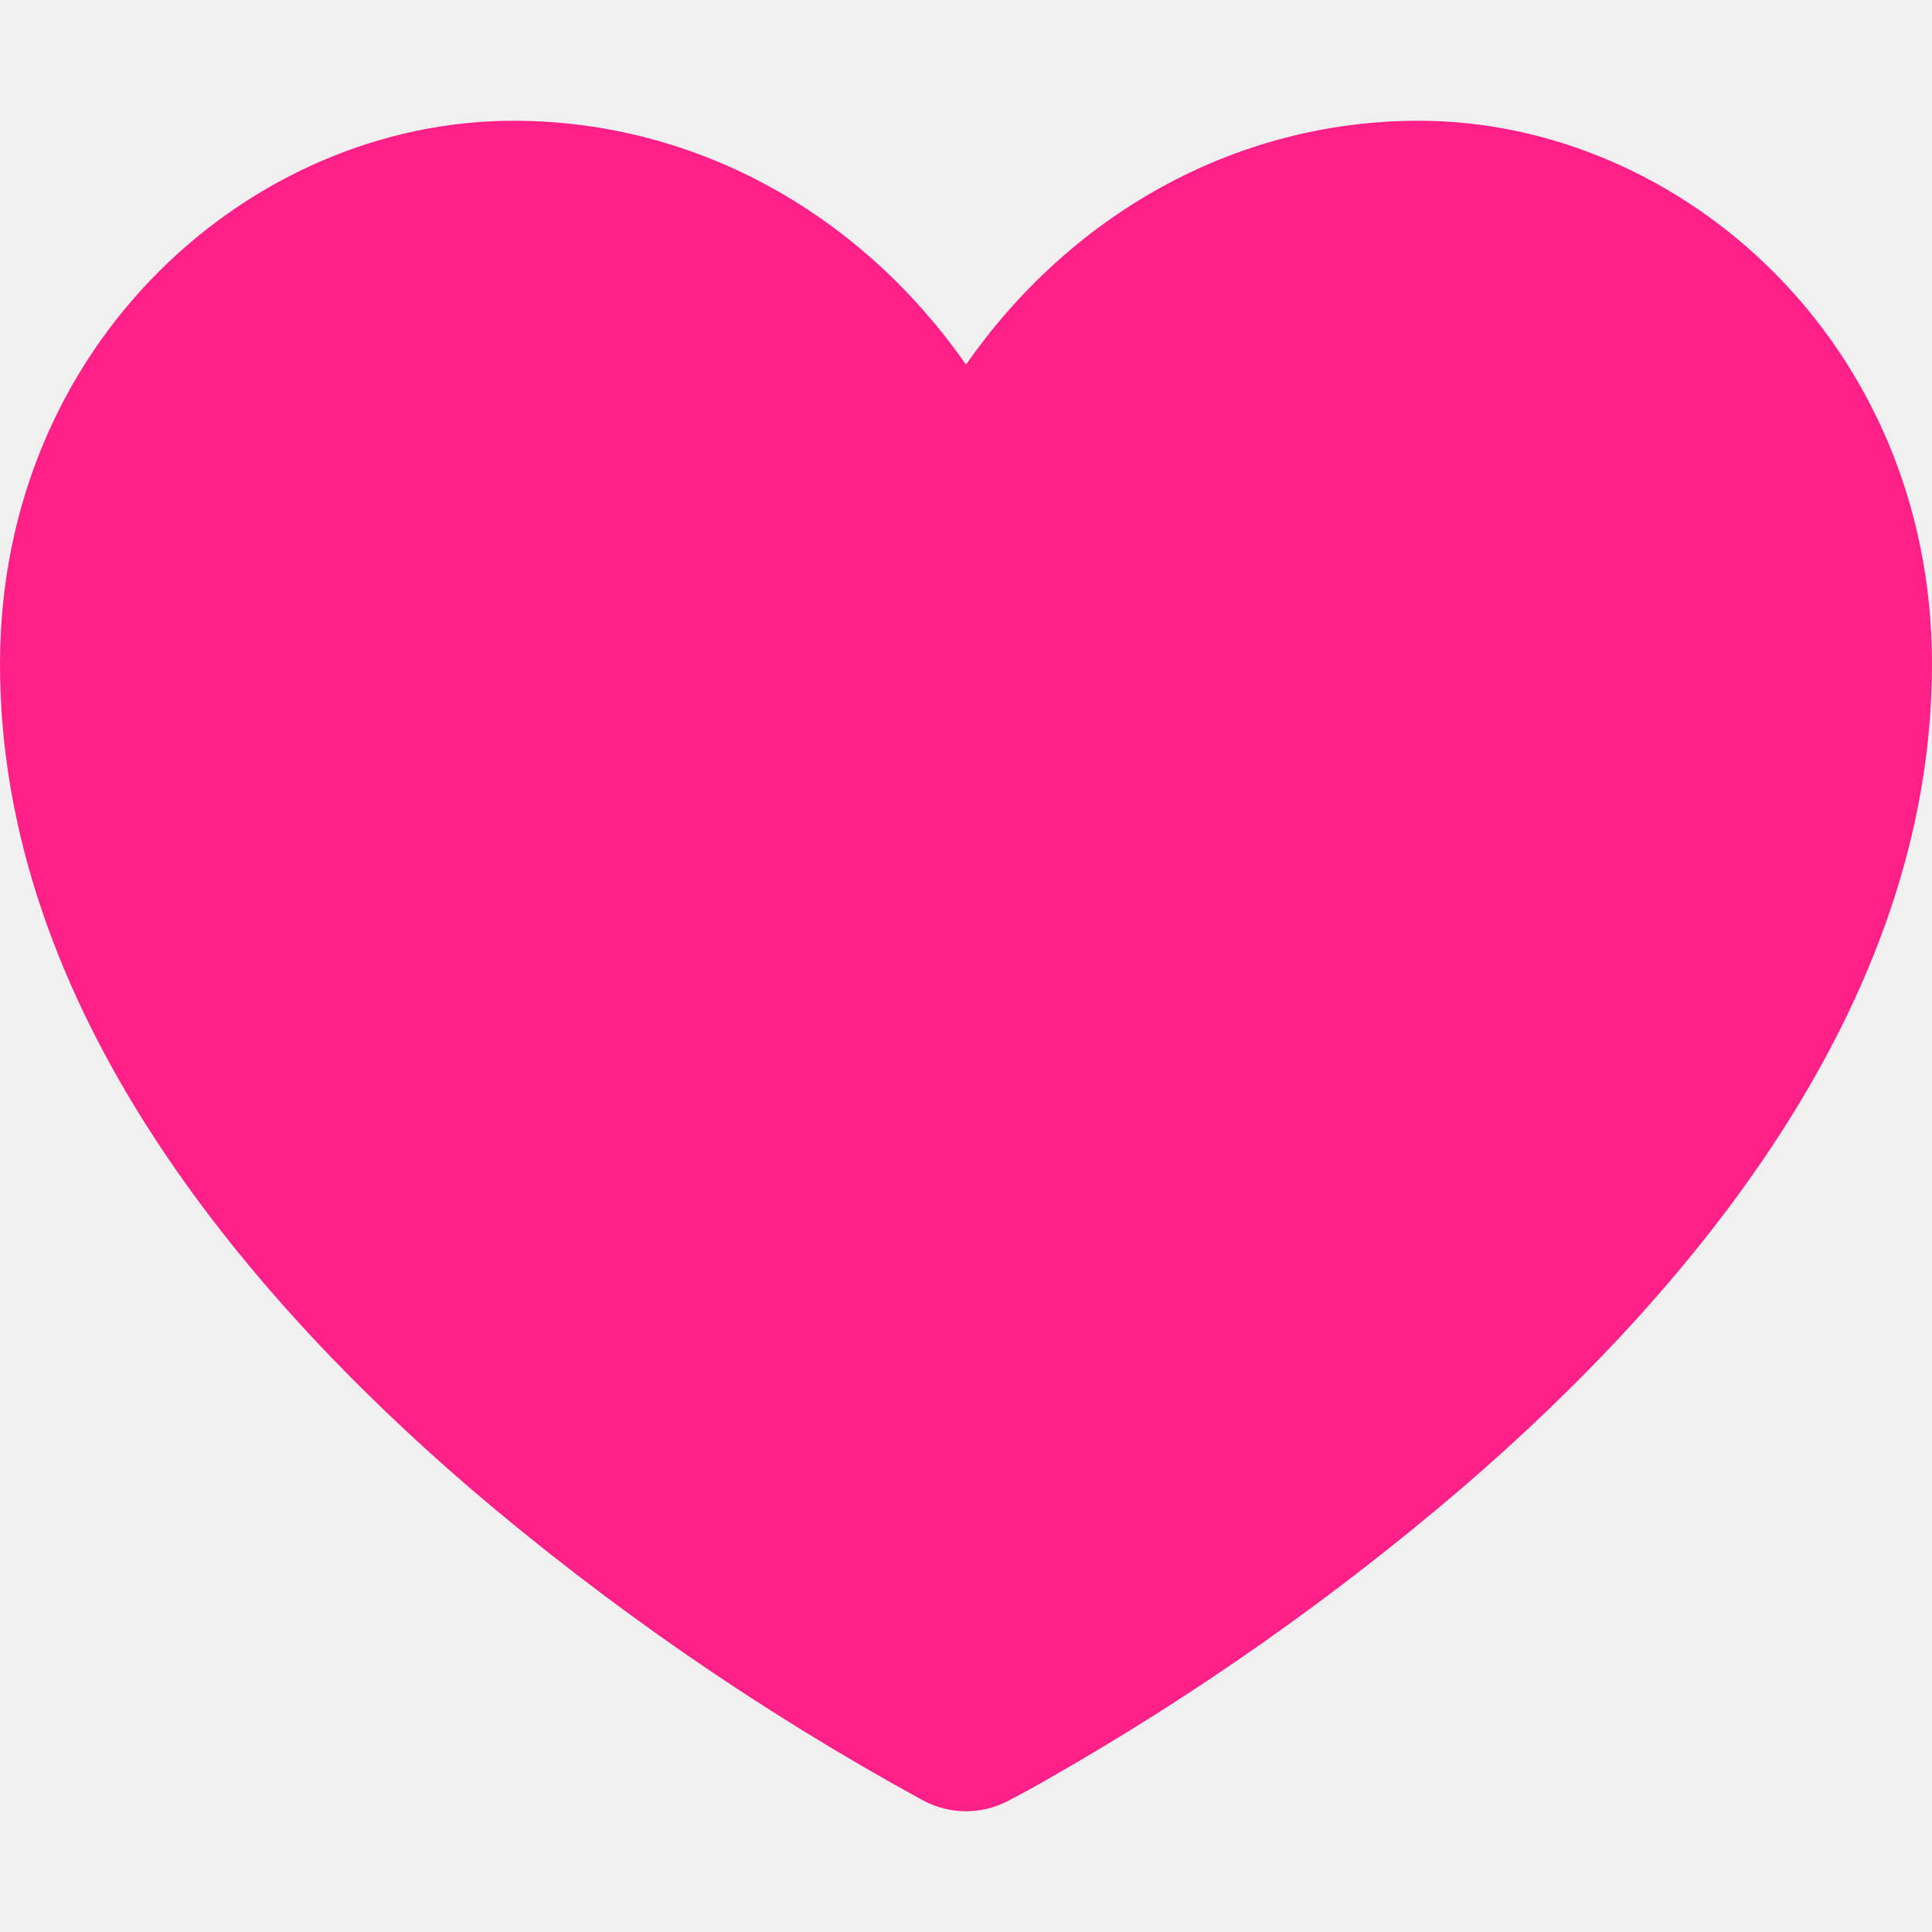
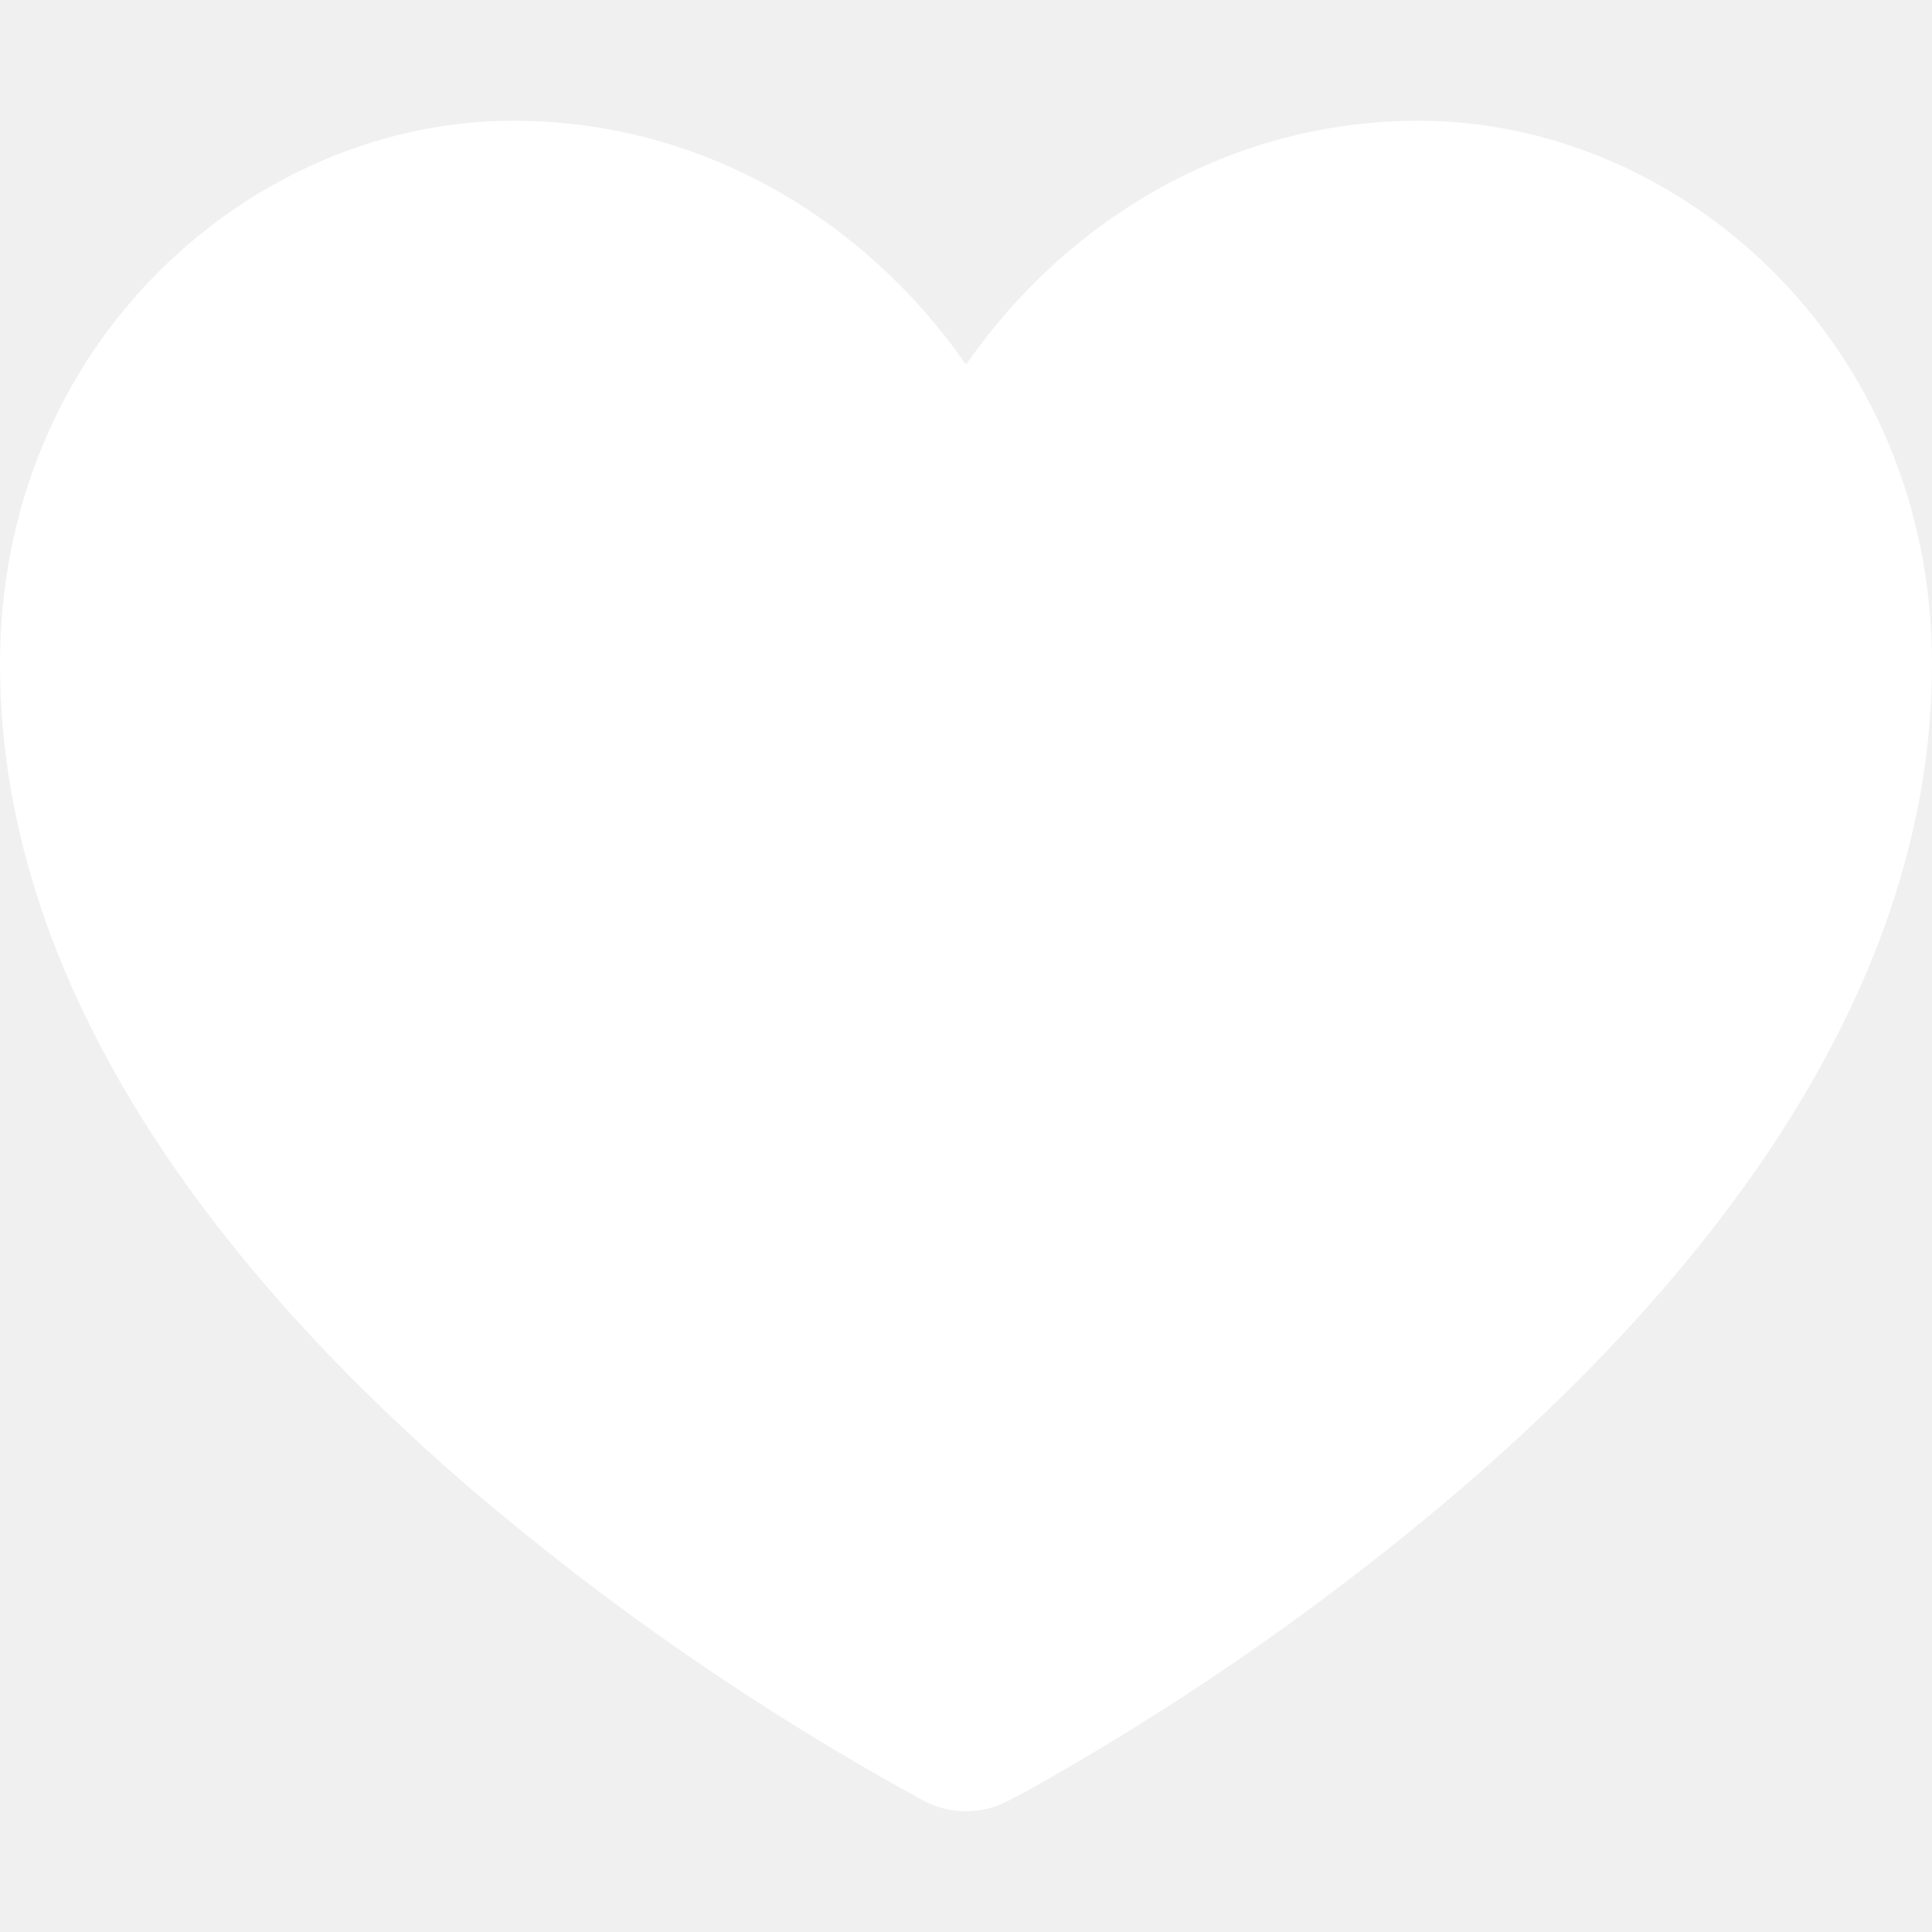
- <svg xmlns="http://www.w3.org/2000/svg" viewBox="0 0 16 16" width="16" height="16" fill="#ff2188">
+ <svg xmlns="http://www.w3.org/2000/svg" viewBox="0 0 16 16" width="16" height="16" fill="#fff">
  <path d="M7.655 14.916v-.001h-.002l-.006-.003-.018-.01a22.066 22.066 0 0 1-3.744-2.584C2.045 10.731 0 8.35 0 5.5 0 2.836 2.086 1 4.25 1 5.797 1 7.153 1.802 8 3.02 8.847 1.802 10.203 1 11.75 1 13.914 1 16 2.836 16 5.5c0 2.85-2.044 5.231-3.886 6.818a22.094 22.094 0 0 1-3.433 2.414 7.152 7.152 0 0 1-.31.17l-.018.01-.008.004a.75.75 0 0 1-.69 0Z" />
</svg>
